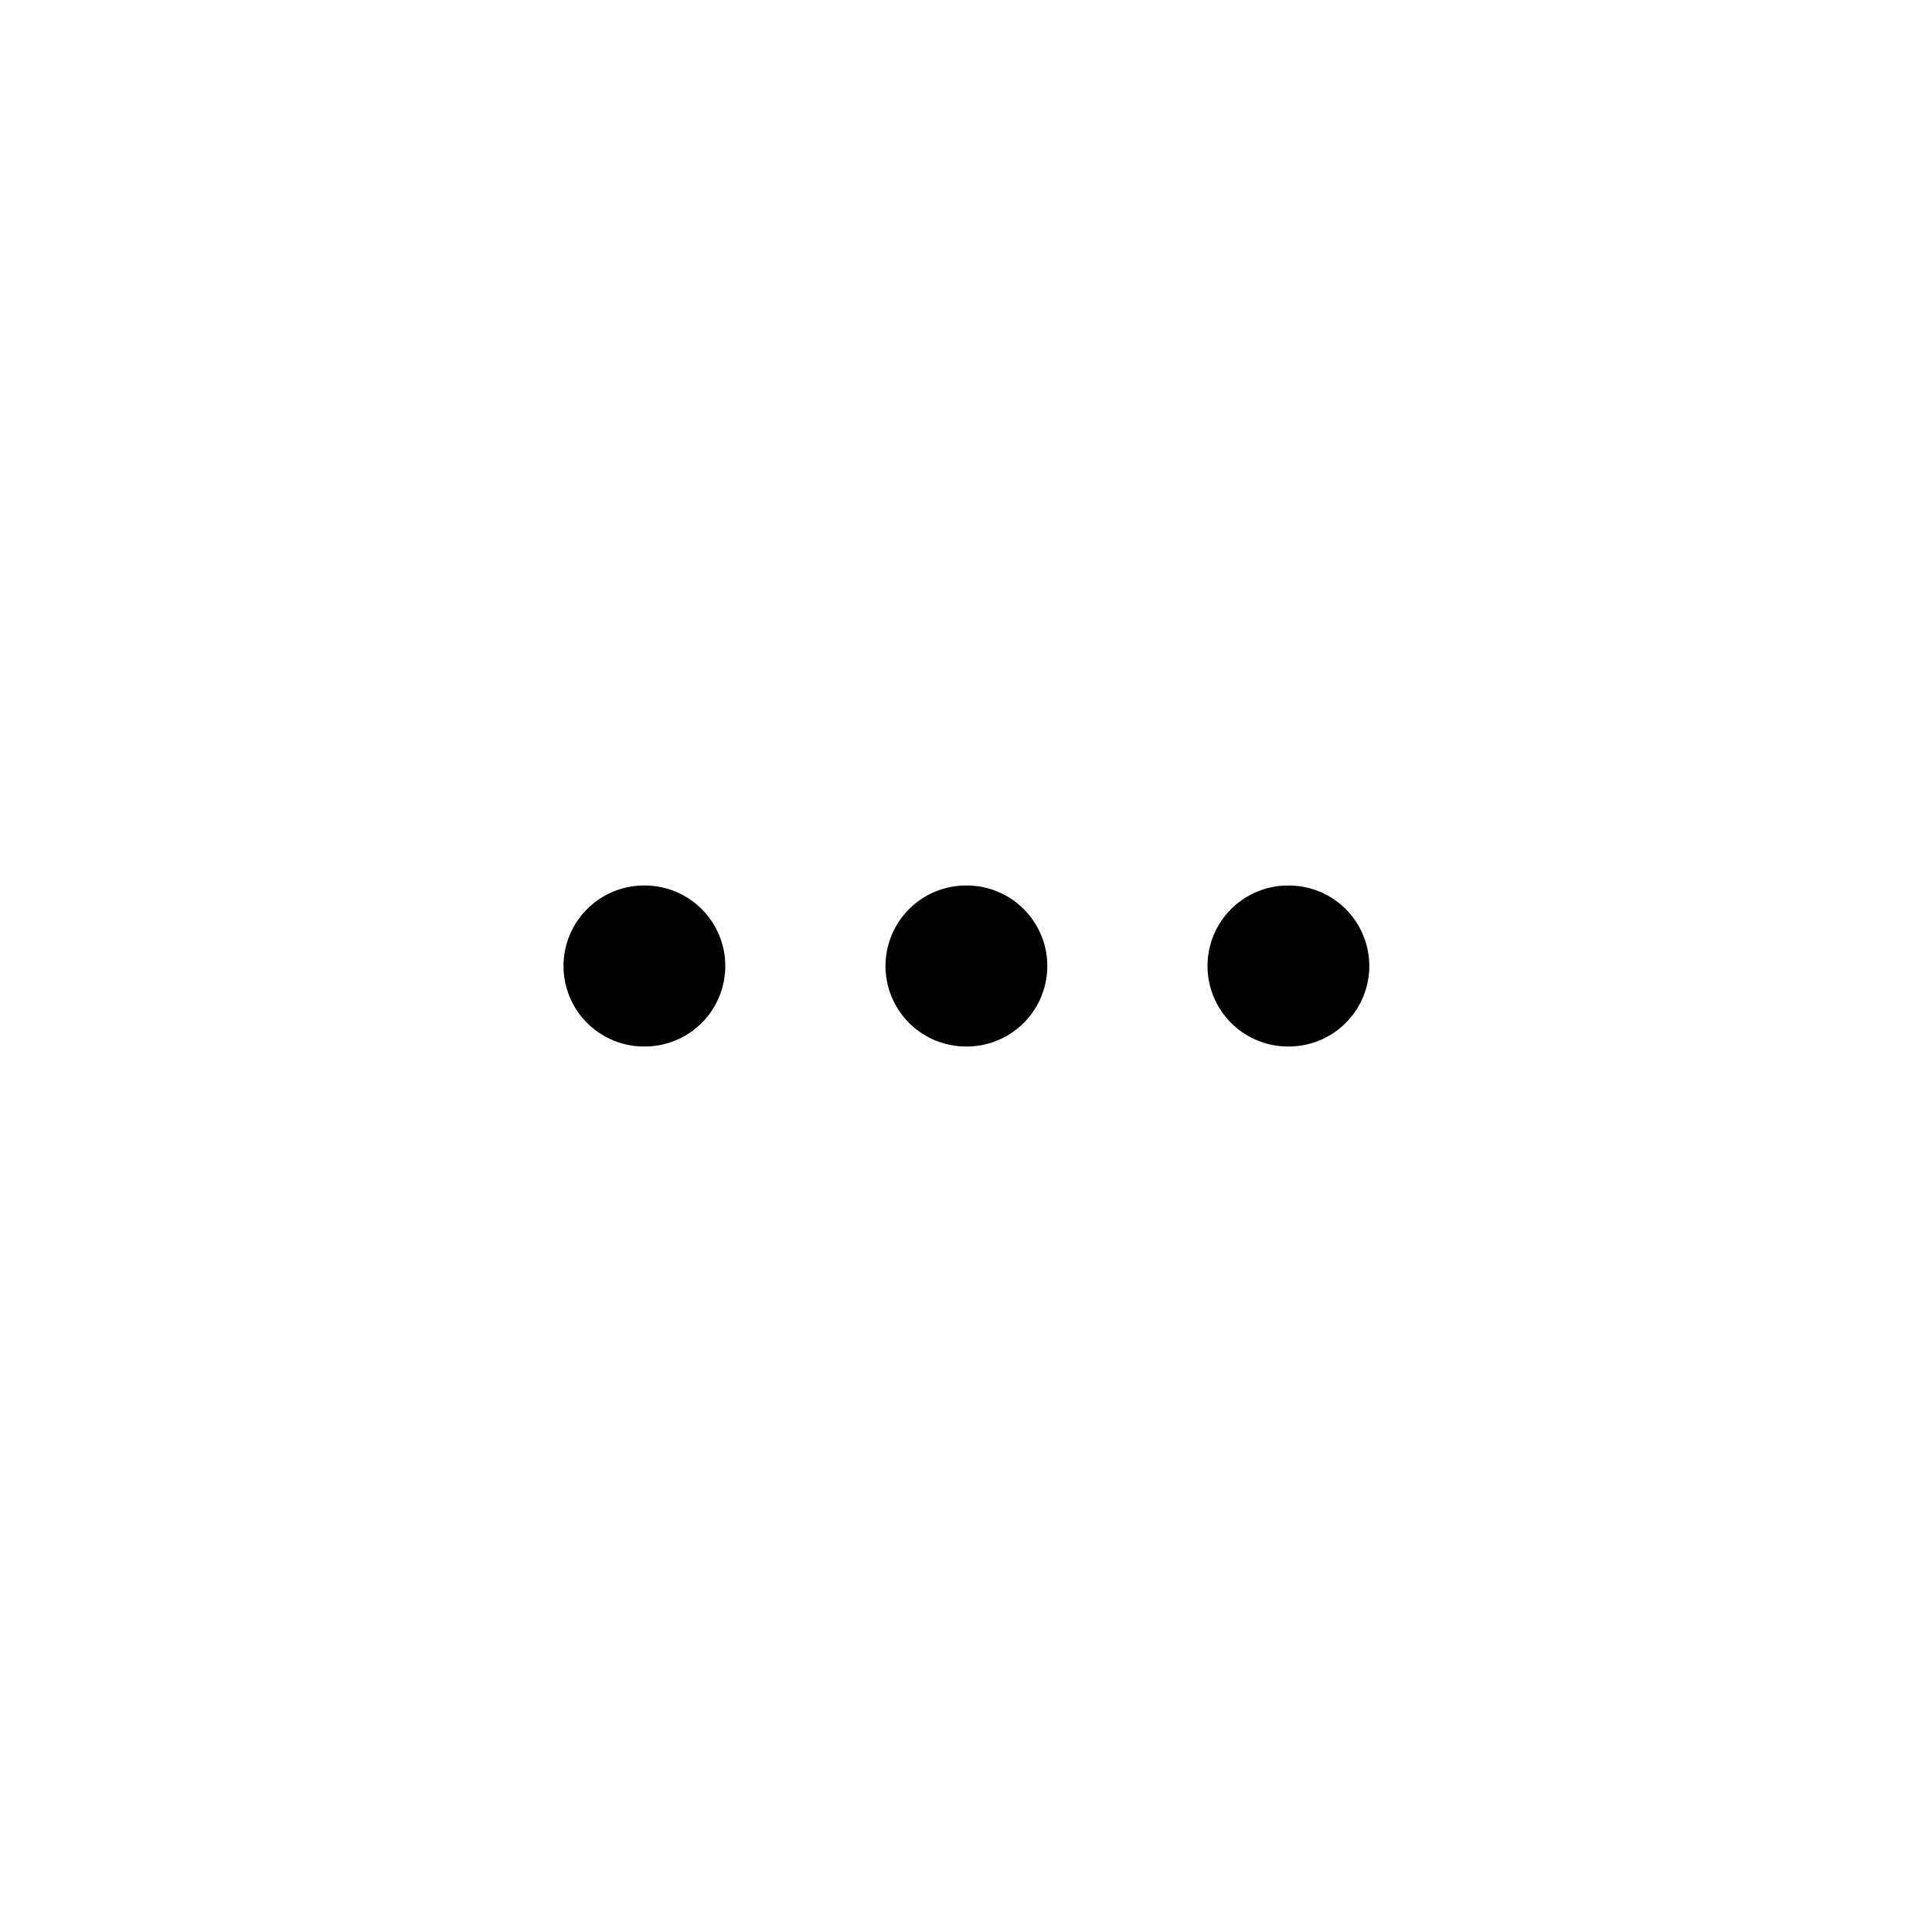
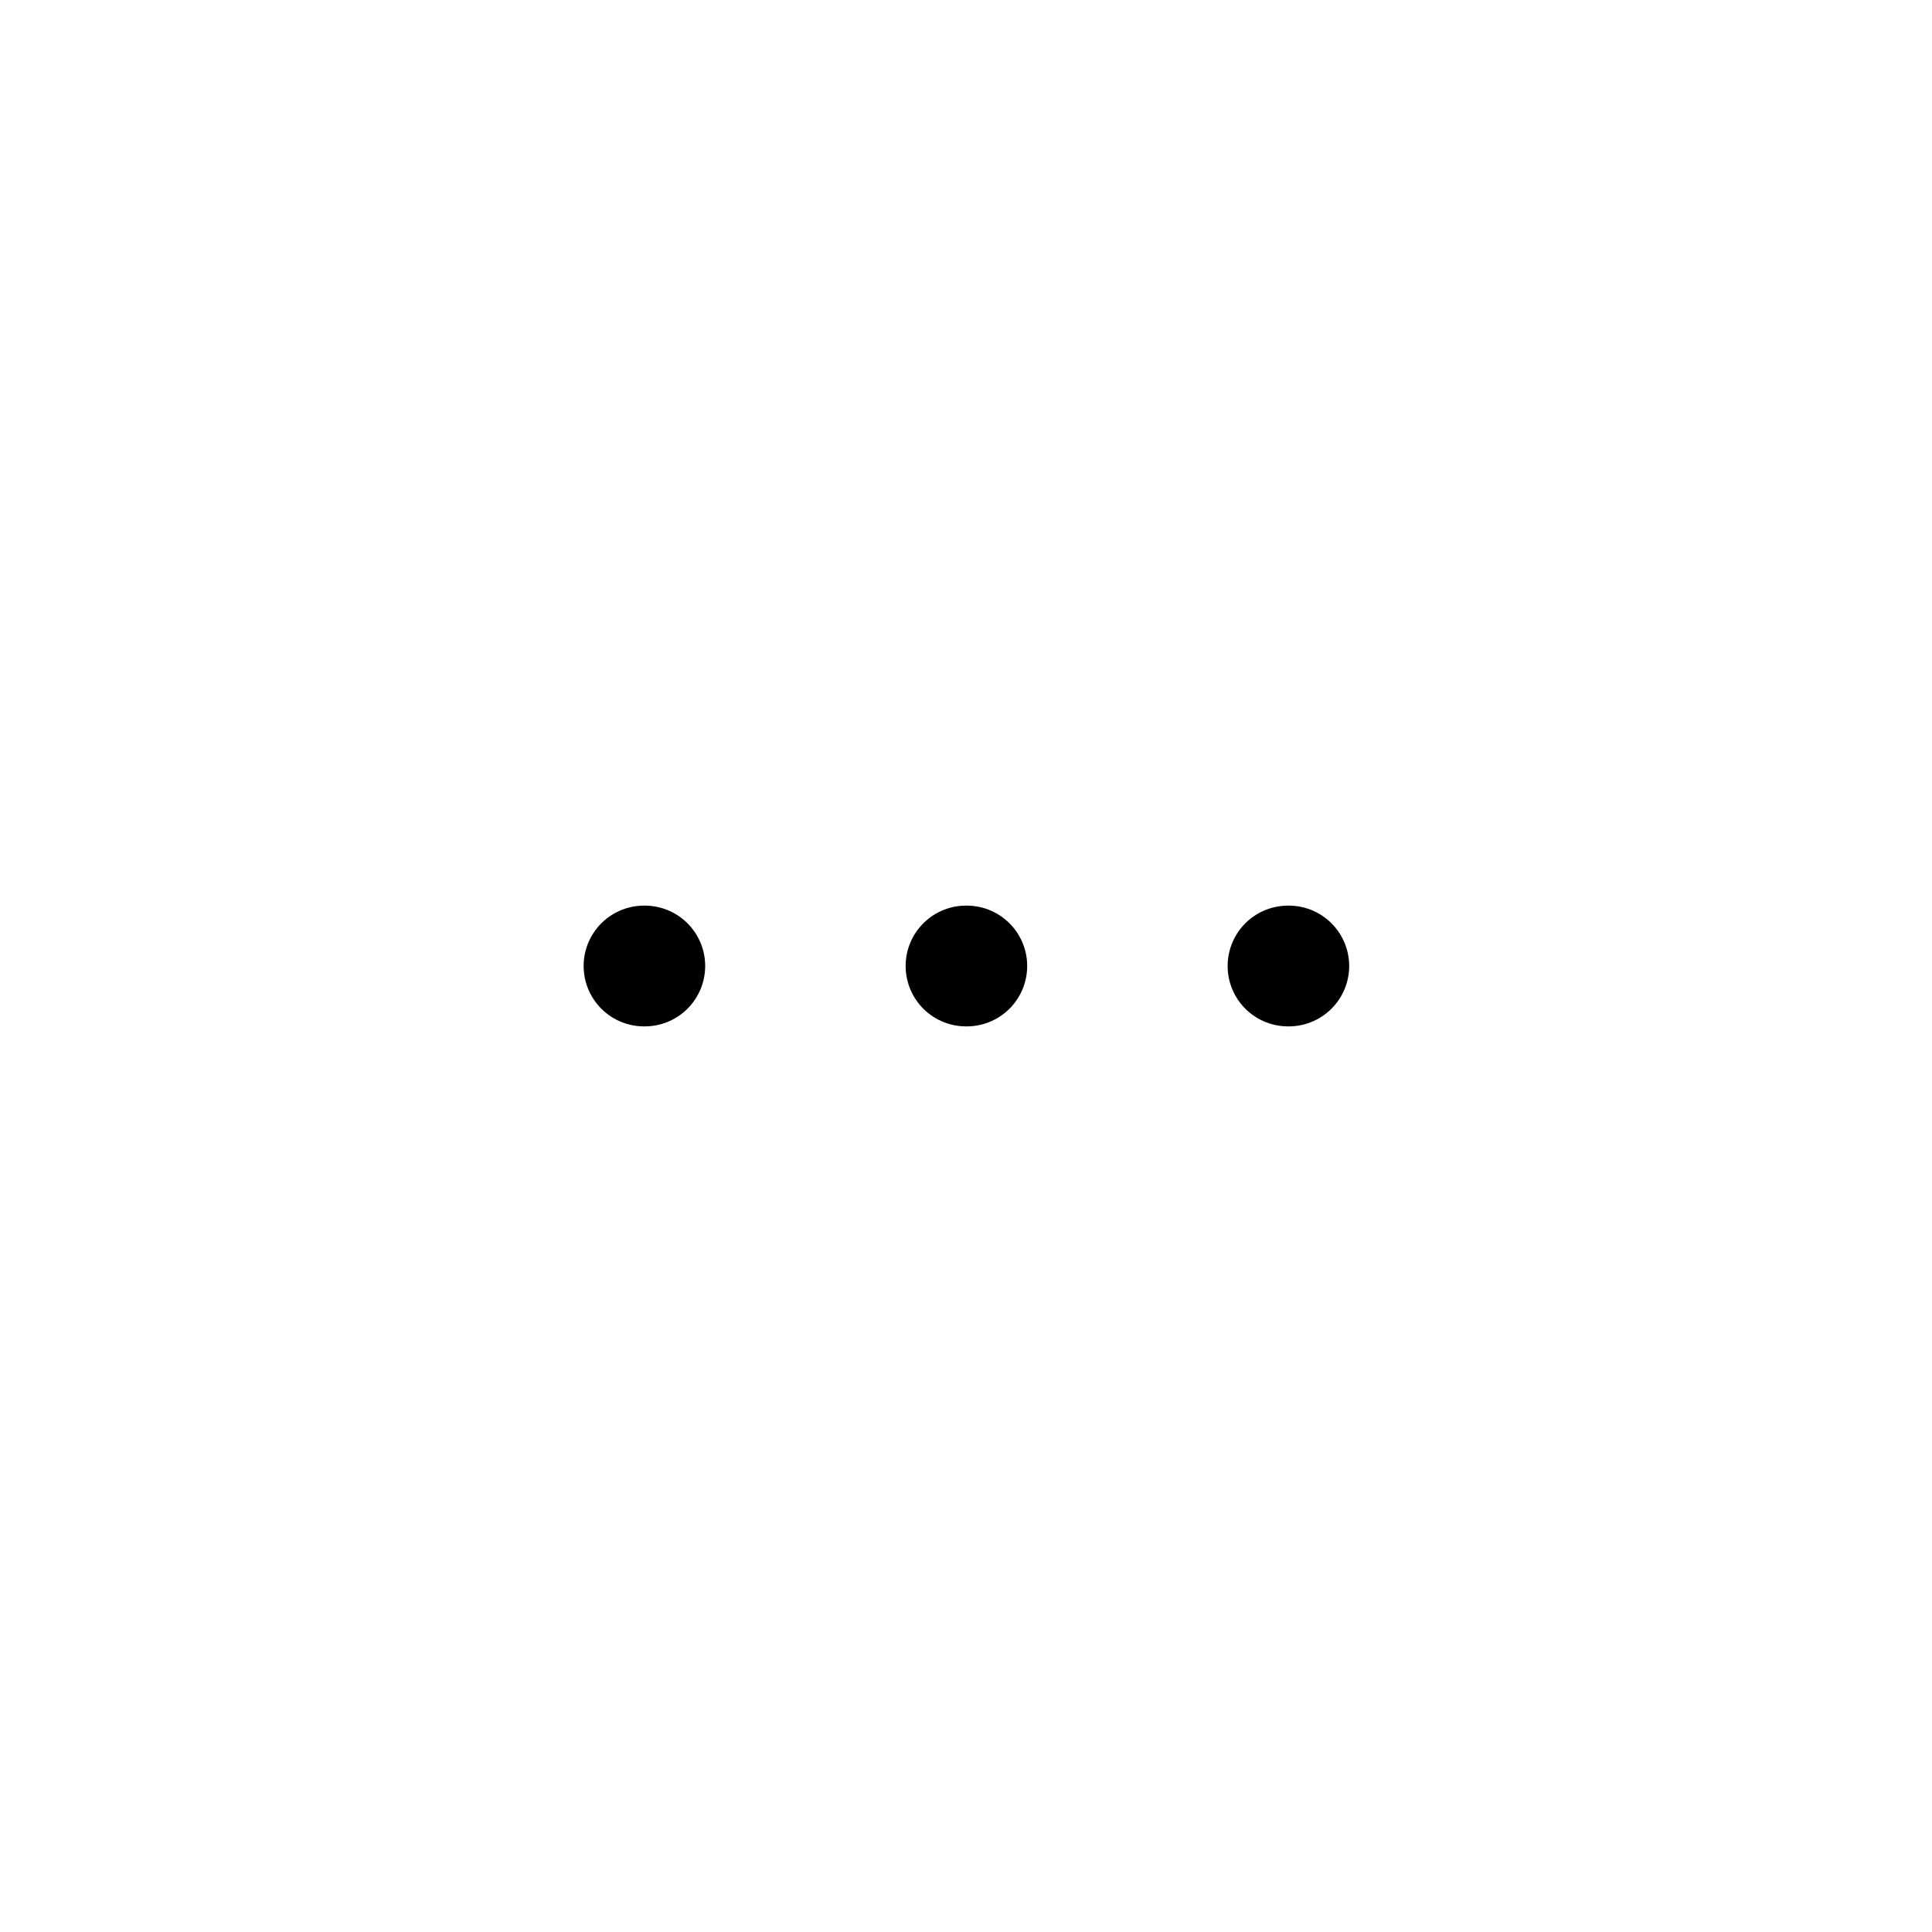
<svg xmlns="http://www.w3.org/2000/svg" width="24" height="24" fill="none" viewBox="0 0 24 24" stroke-width="1.5" stroke-linecap="round" stroke-linejoin="round" stroke="currentColor">
-   <path stroke-width="2" d="M8 12h.01M12 12h.01M16 12h.01" />
+   <path d="M8 12h.01M12 12h.01M16 12h.01" />
</svg>
